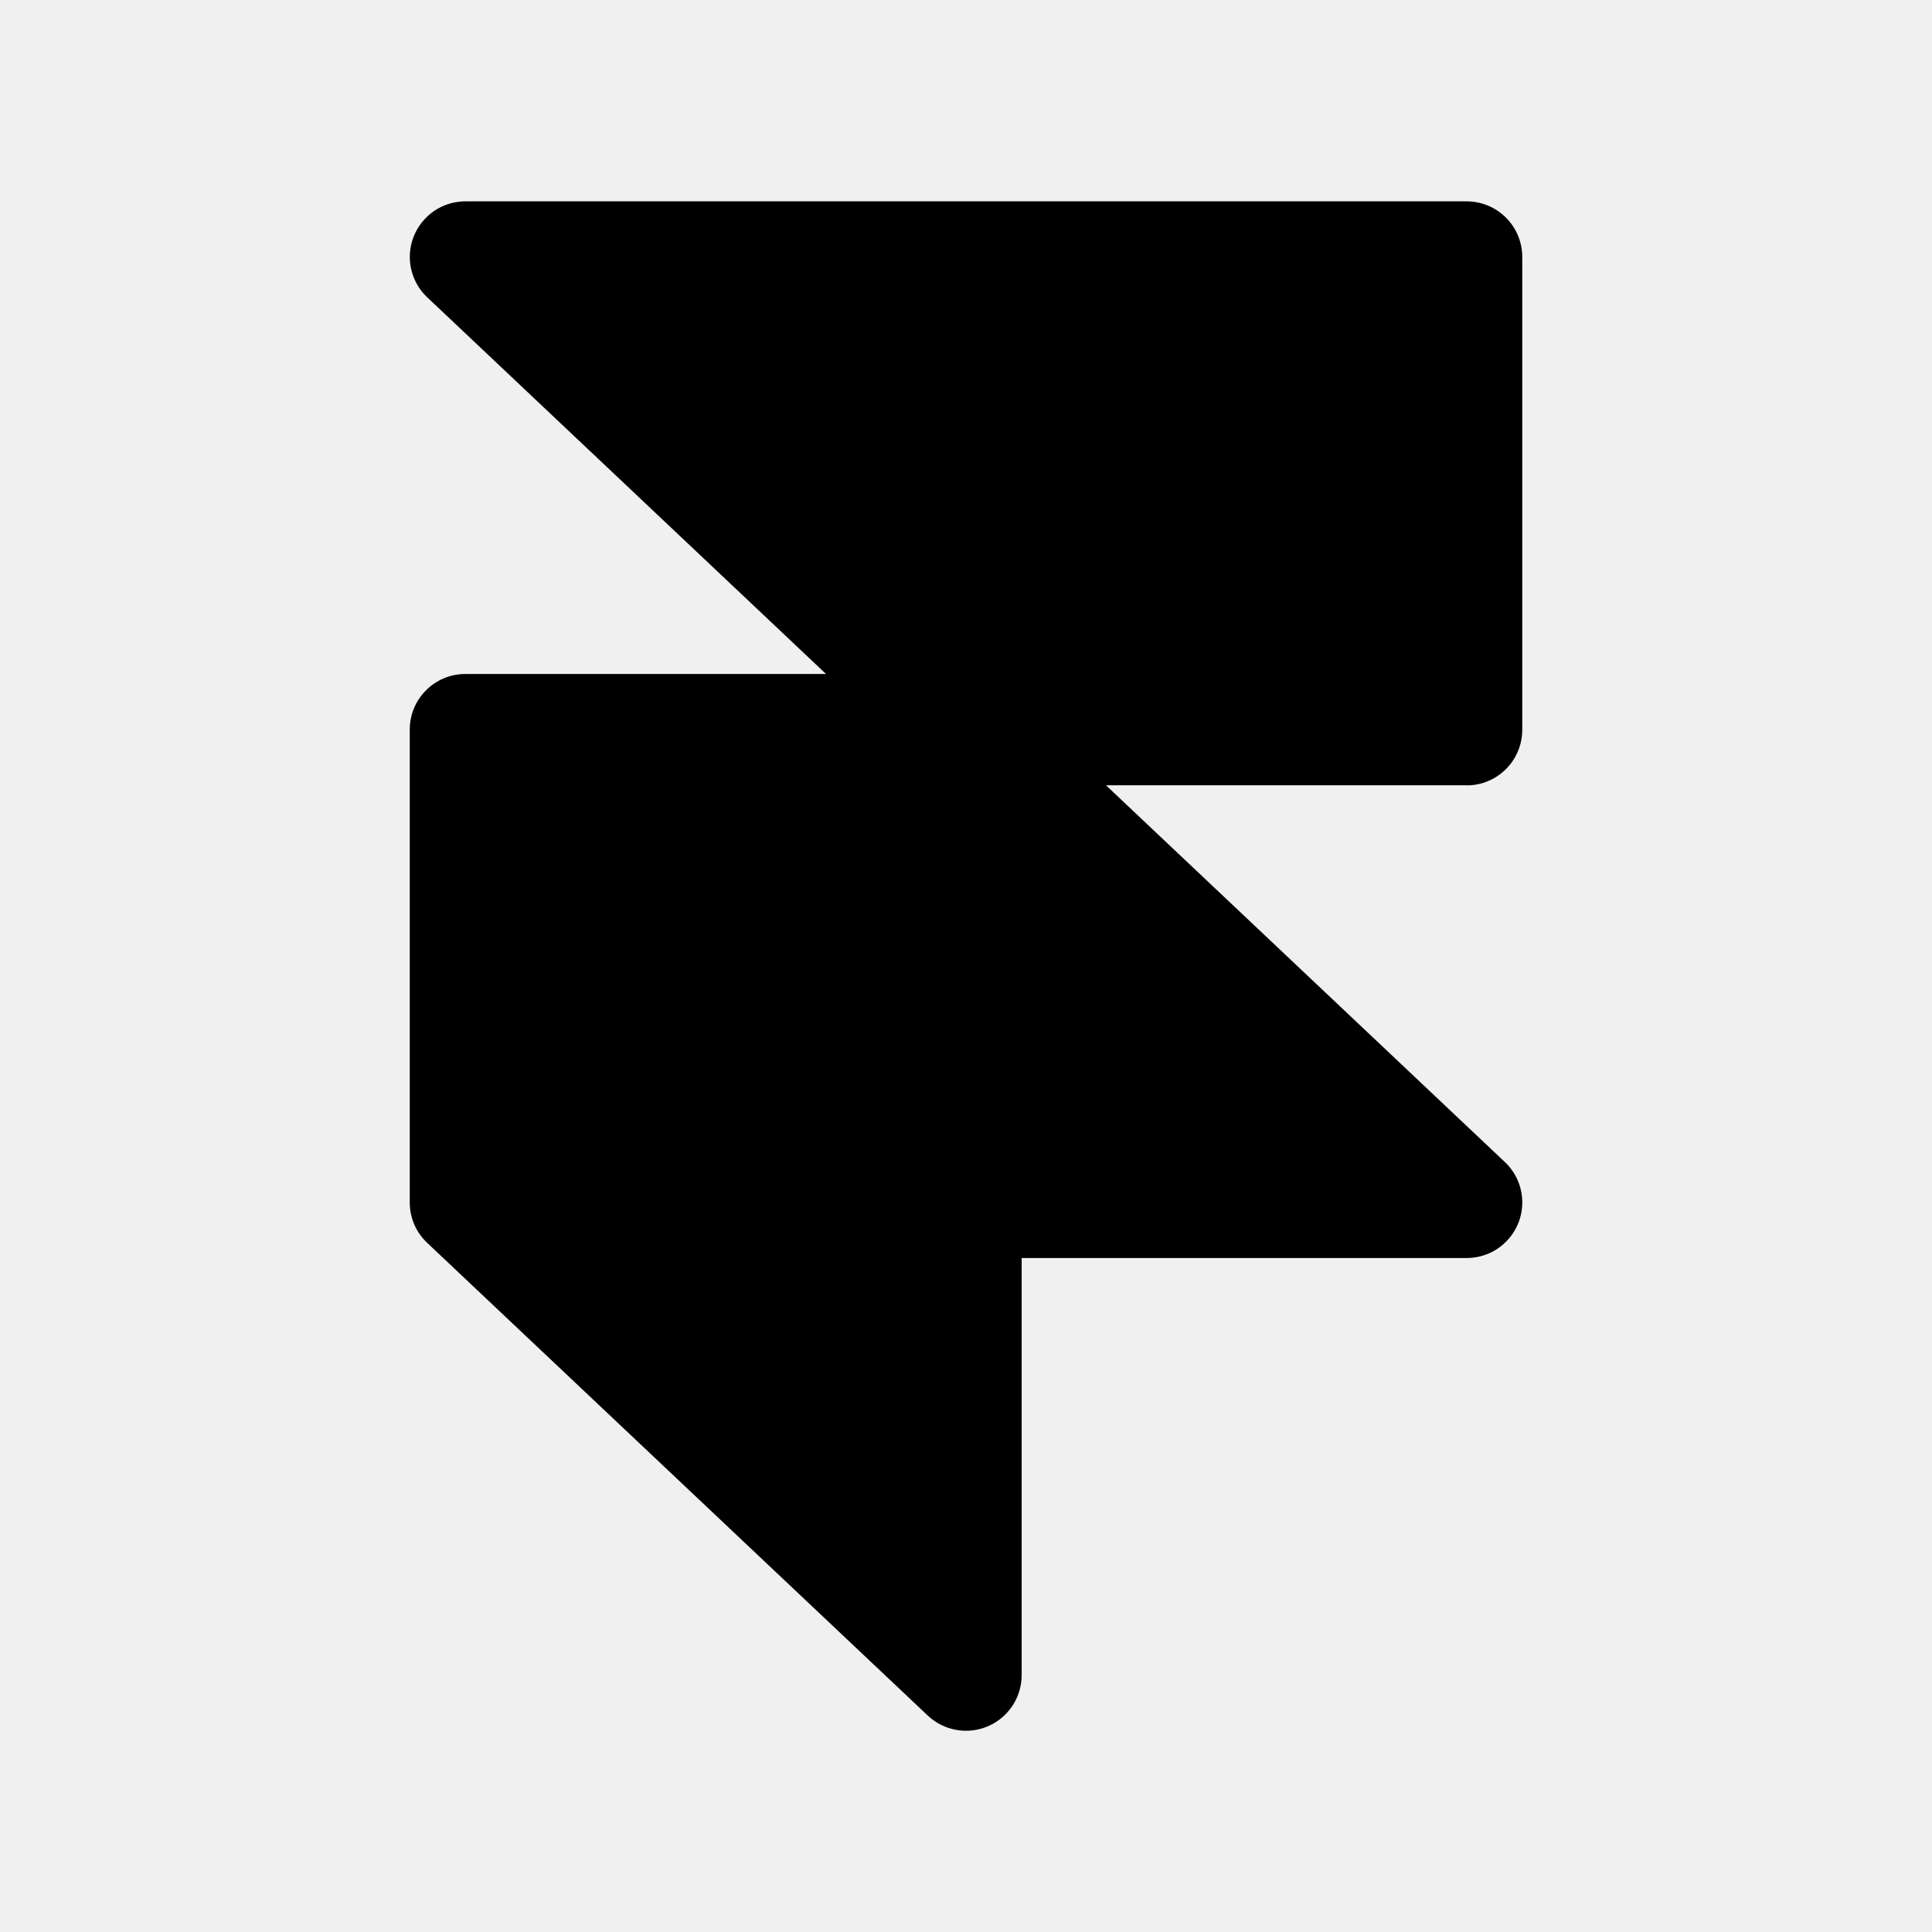
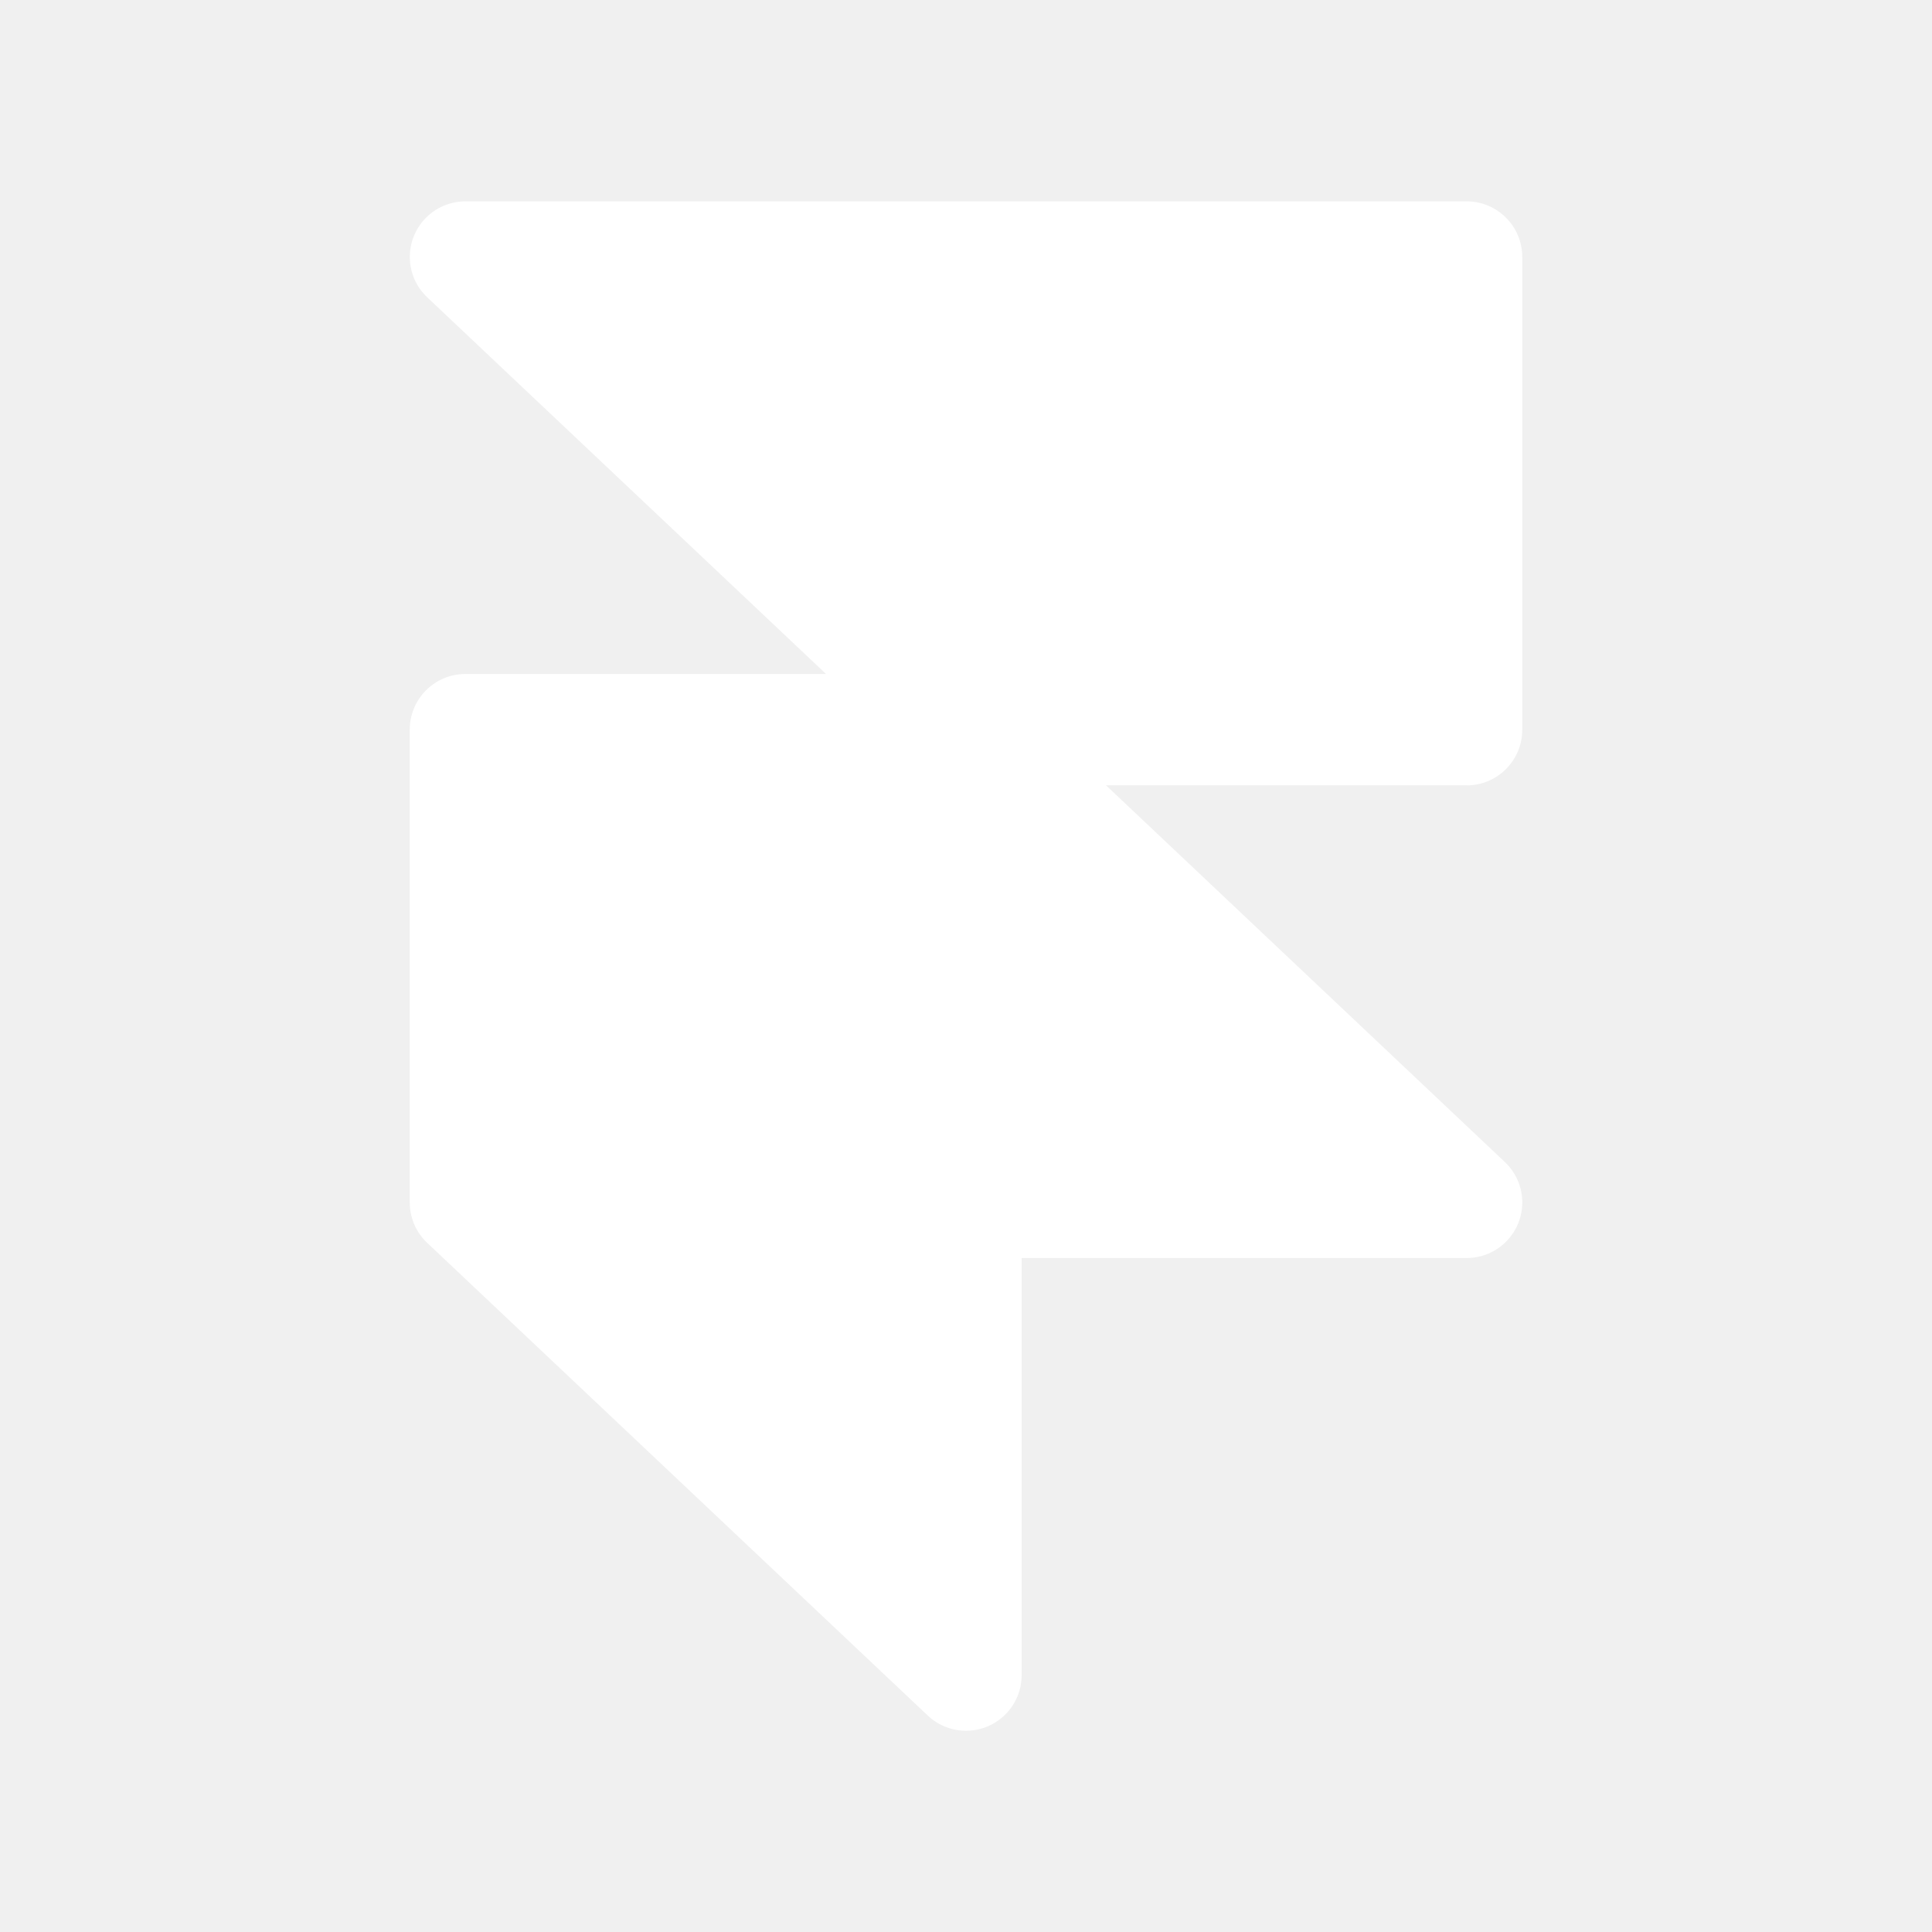
- <svg xmlns="http://www.w3.org/2000/svg" id="icons" viewBox="0 0 192 192">
+ <svg xmlns="http://www.w3.org/2000/svg" width="192" height="192" viewBox="0 0 192 192" fill="none">
+   <g clip-path="url(#clip0_468_1861)">
+     <path d="M145.75 78.04H109.91L149.55 115.48C151.77 117.58 151.87 121.07 149.77 123.29C148.73 124.4 147.27 125.02 145.75 125.02H101.53V166.47C101.53 169.52 99.06 172 96 172C94.59 172 93.23 171.46 92.2 170.49L42.45 123.51C41.34 122.47 40.72 121.01 40.72 119.49V72.51C40.72 69.46 43.19 66.98 46.25 66.98H82.09L42.46 29.55C40.24 27.45 40.14 23.96 42.24 21.74C43.28 20.63 44.74 20.01 46.26 20.01H145.75C148.8 20.01 151.28 22.48 151.28 25.54V72.52C151.28 75.57 148.81 78.05 145.75 78.05V78.04Z" fill="white" />
+   </g>
  <defs>
-     <style>.cls-1{fill:none;}.cls-2{clip-path:url(#clippath);}.cls-3{mask:url(#mask);}.cls-4{clip-path:url(#clippath-1);}.cls-5{clip-path:url(#clippath-2);}.cls-6{opacity:.5;}.cls-7{fill:url(#Degradado_sin_nombre_2);}.cls-8{fill:url(#Degradado_sin_nombre_3);}</style>
-     <clipPath id="clippath">
-       <rect class="cls-1" x="212" width="192" height="192" />
+     <clipPath id="clip0_468_1861">
+       <rect width="192" height="192" fill="white" />
    </clipPath>
-     <clipPath id="clippath-1">
-       <rect class="cls-1" x="212" width="192" height="192" />
-     </clipPath>
-     <clipPath id="clippath-2">
-       <rect class="cls-1" x="232" y="20" width="152" height="152" rx="12" ry="12" />
-     </clipPath>
-     <radialGradient id="Degradado_sin_nombre_3" cx="-1161.33" cy="-710.28" fx="-1161.33" fy="-710.28" r="1" gradientTransform="translate(145649.64 237630.67) rotate(90) scale(204.62 -204.62)" gradientUnits="userSpaceOnUse">
-       <stop offset="0" stop-color="#1a1a1a" />
-       <stop offset="1" stop-color="#000" />
-     </radialGradient>
-     <mask id="mask" x="156" y="-56" width="304" height="304" maskUnits="userSpaceOnUse">
-       <rect class="cls-8" x="200.52" y="-11.48" width="214.96" height="214.96" transform="translate(22.33 245.91) rotate(-45)" />
-     </mask>
-     <radialGradient id="Degradado_sin_nombre_2" cx="-1161.33" cy="-710.28" fx="-1161.33" fy="-710.28" r="1" gradientTransform="translate(145649.64 237630.67) rotate(90) scale(204.62 -204.62)" gradientUnits="userSpaceOnUse">
-       <stop offset="0" stop-color="#fff" />
-       <stop offset="1" stop-color="#fff" />
-     </radialGradient>
  </defs>
-   <g class="cls-6">
-     <g class="cls-2">
-       <g class="cls-4">
-         <g class="cls-5">
-           <g class="cls-3">
-             <rect class="cls-7" x="200.52" y="-11.48" width="214.96" height="214.96" transform="translate(22.33 245.91) rotate(-45)" />
-           </g>
-         </g>
-       </g>
-     </g>
-   </g>
-   <path d="M145.75,78.04h-35.84l39.64,37.44c2.22,2.1,2.32,5.59,.22,7.81-1.04,1.11-2.5,1.73-4.02,1.73h-44.22v41.45c0,3.05-2.47,5.53-5.53,5.53-1.41,0-2.77-.54-3.8-1.51l-49.75-46.98c-1.11-1.04-1.73-2.5-1.73-4.02v-46.98c0-3.05,2.47-5.53,5.53-5.53h35.84L42.46,29.55c-2.22-2.1-2.32-5.59-.22-7.81,1.04-1.11,2.5-1.73,4.02-1.73h99.49c3.05,0,5.53,2.47,5.53,5.53v46.98c0,3.05-2.47,5.53-5.53,5.53Z" />
</svg>
